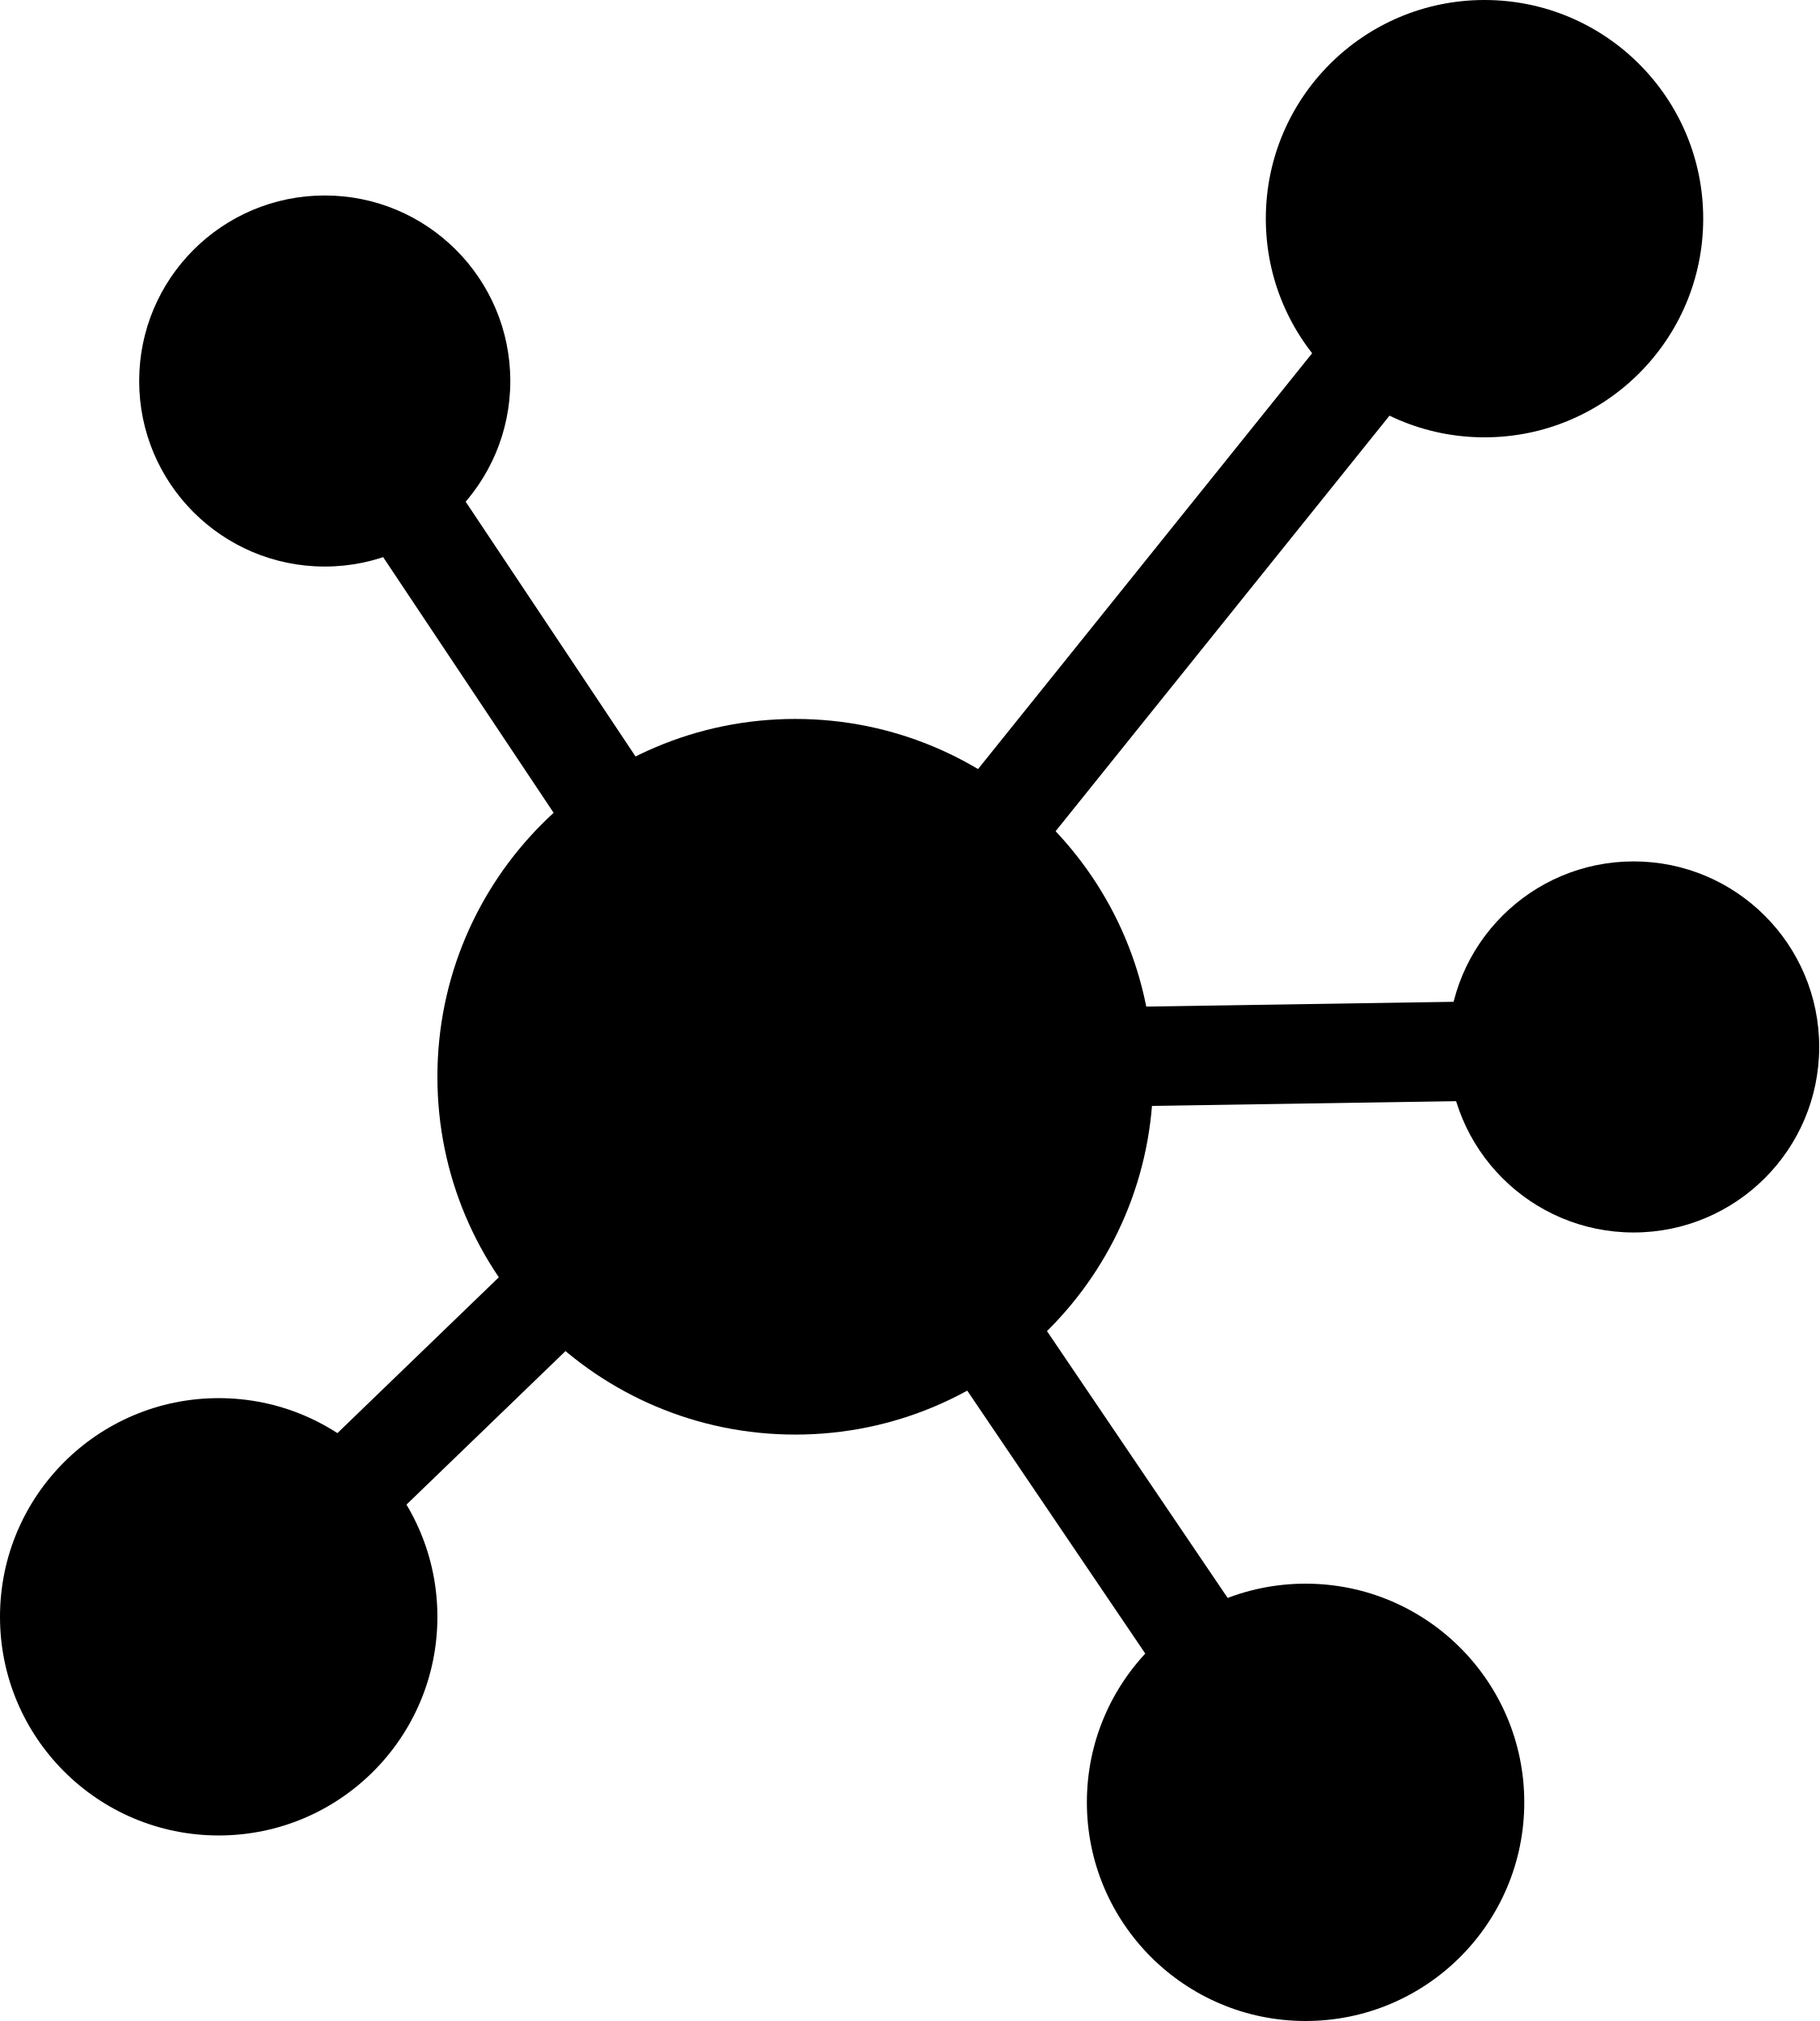
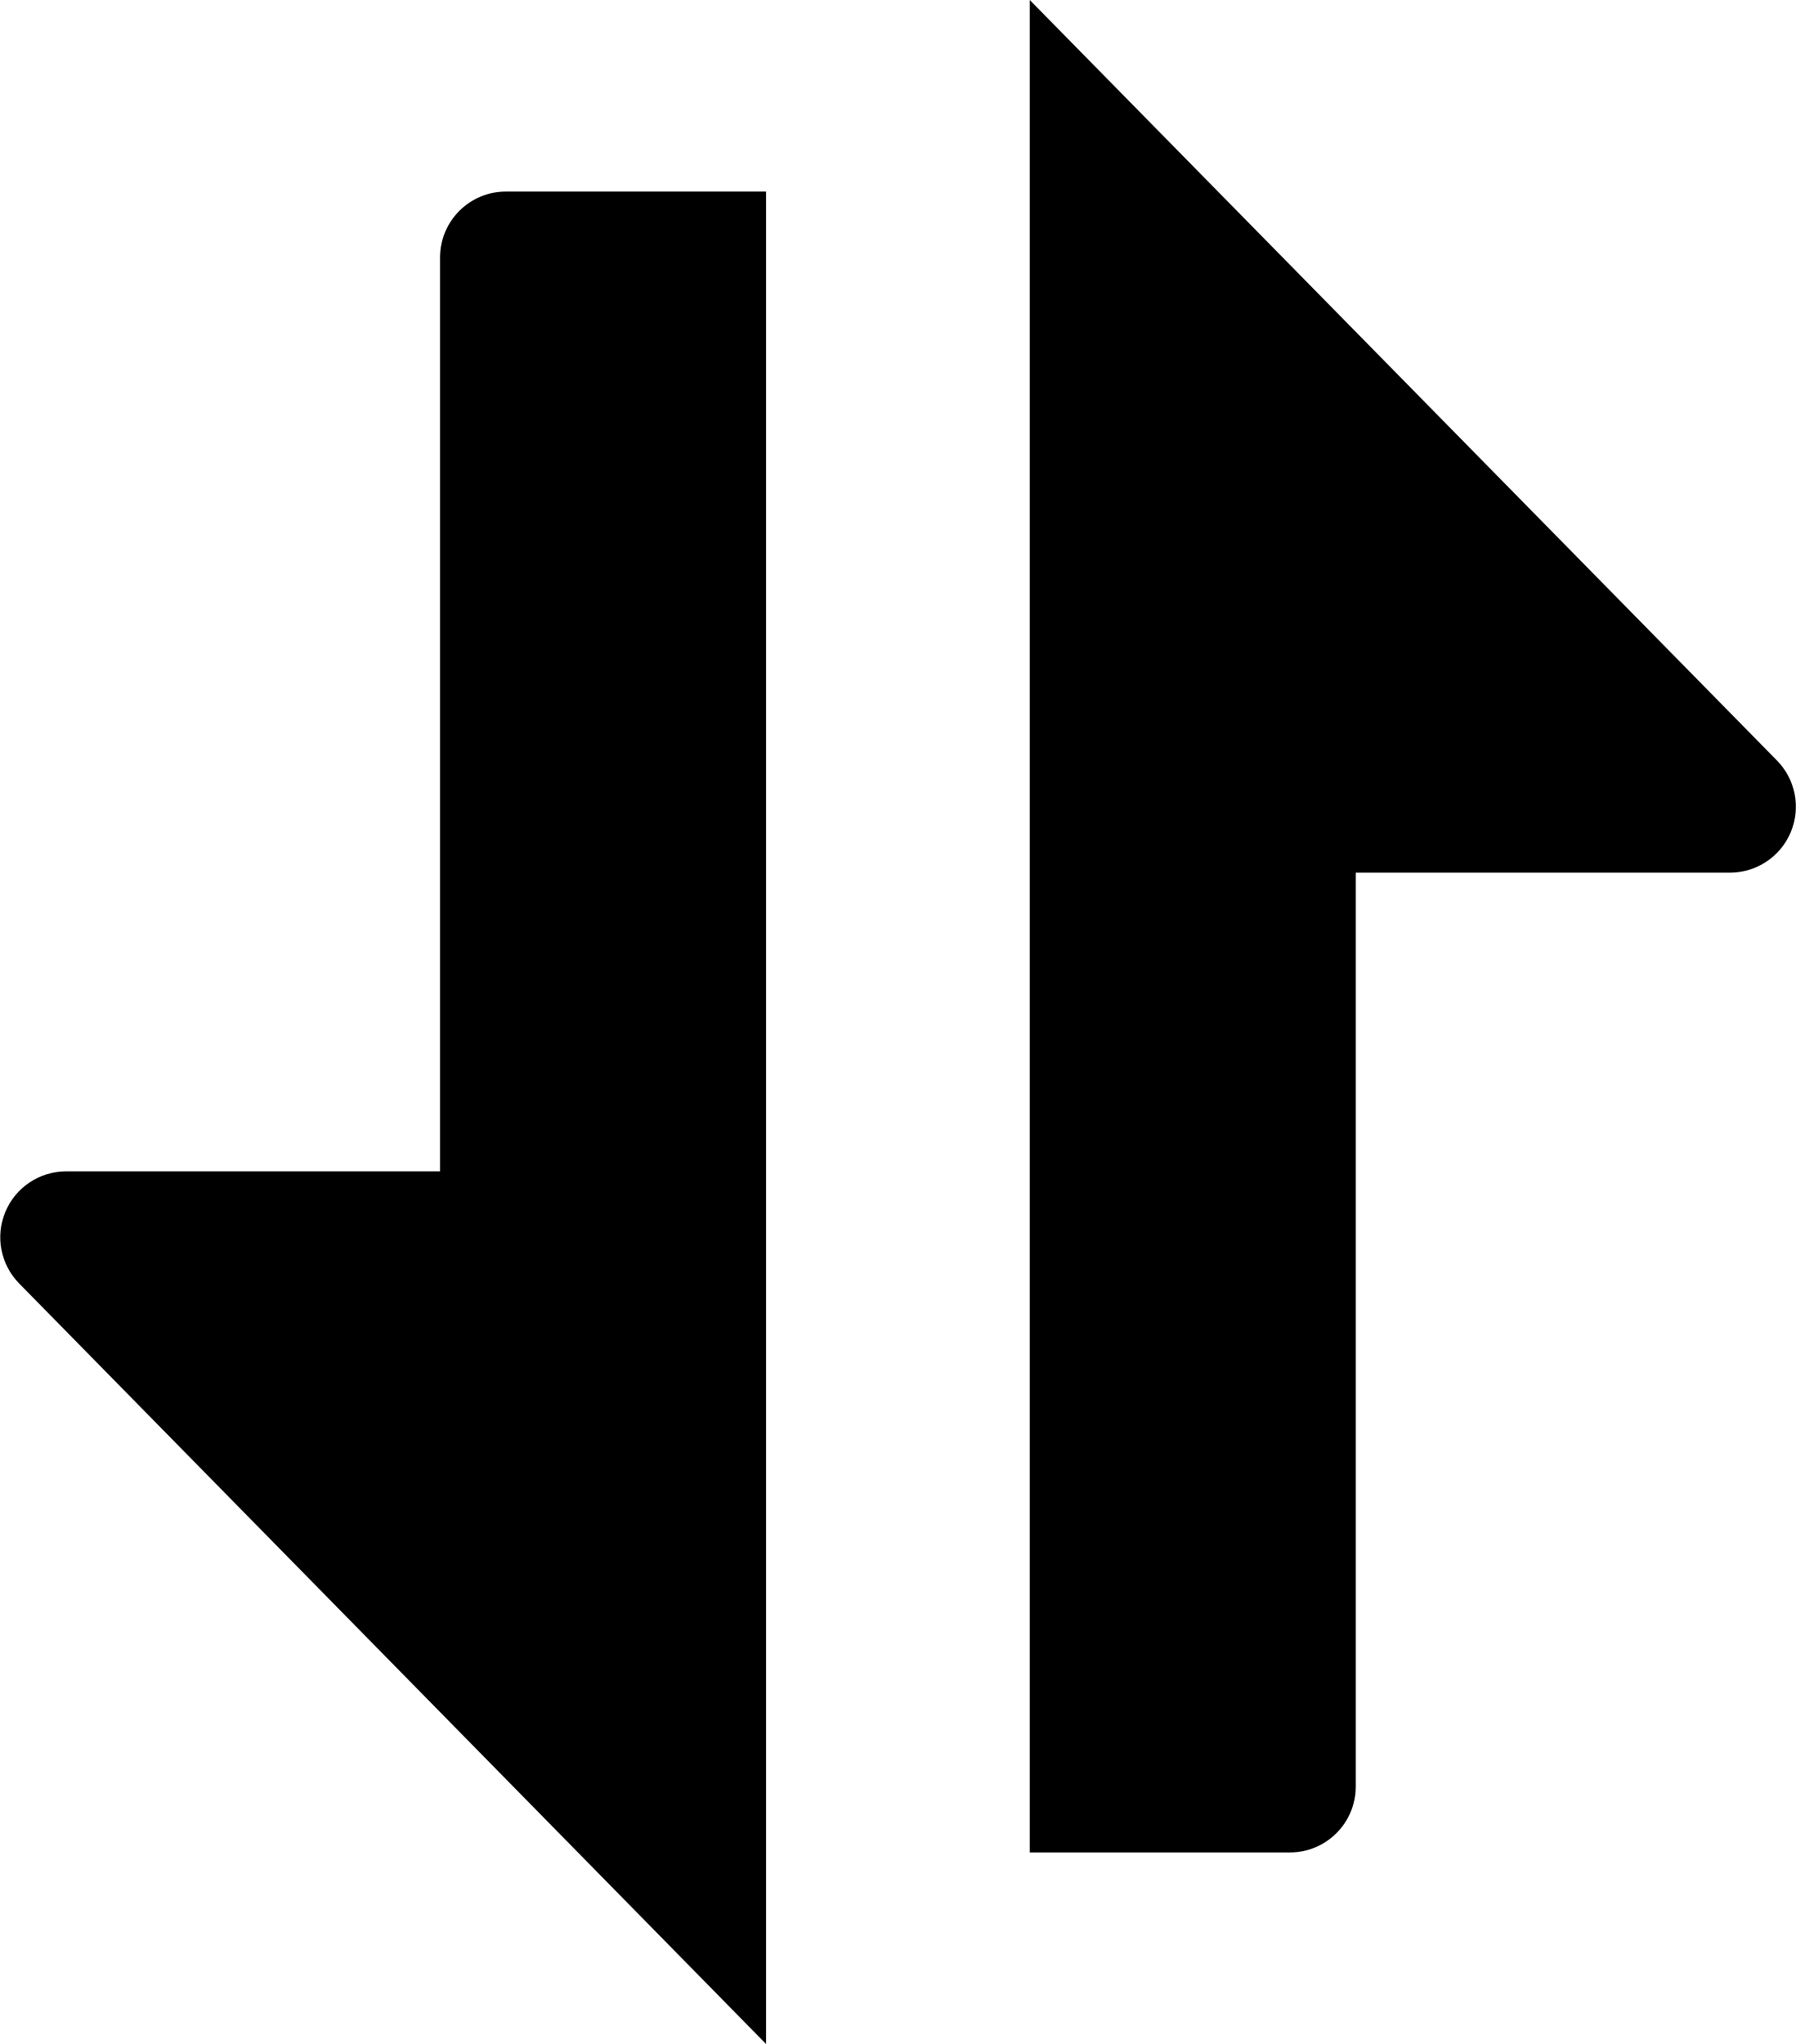
- <svg xmlns="http://www.w3.org/2000/svg" version="1.1" id="Layer_1" x="0px" y="0px" viewBox="0 0 54.9 61" style="enable-background:new 0 0 54.9 61;" xml:space="preserve">
+ <svg xmlns="http://www.w3.org/2000/svg" viewBox="0 0 54.48 62">
  <g>
-     <circle cx="24" cy="32.5" r="10.8" />
-     <circle cx="44.8" cy="6.6" r="6.6" />
-     <circle cx="6.6" cy="48.8" r="6.6" />
-     <circle cx="39.4" cy="54.4" r="6.6" />
-     <circle cx="9.8" cy="11.5" r="5.6" />
-     <rect x="4.6" y="20.4" transform="matrix(0.5547 0.8321 -0.8321 0.5547 25.6688 -4.2126)" width="24.3" height="3" />
-     <rect x="18.5" y="41.8" transform="matrix(0.5606 0.8281 -0.8281 0.5606 49.8601 -7.4088)" width="26.9" height="3" />
-     <rect x="33.1" y="2.3" transform="matrix(0.7796 0.6263 -0.6263 0.7796 19.7144 -17.4389)" width="3" height="33.9" />
-     <rect x="13.7" y="29" transform="matrix(0.6946 0.7194 -0.7194 0.6946 33.7916 1.417)" width="3" height="23.1" />
-     <circle cx="49.3" cy="31.6" r="5.6" />
-     <rect x="35.4" y="19.6" transform="matrix(1.562309e-02 0.9999 -0.9999 1.562309e-02 68.0976 -5.5469)" width="3" height="24.3" />
+     <g id="Sprout_Redirects" data-name="Sprout Redirects">
+       <path id="icon-mask" d="M23.24,62h0L.58,38.93A2,2,0,0,1,2,35.53H13.35V7.81a2,2,0,0,1,2-2h7.89V62m8-62V56.19h7.89a2,2,0,0,0,2-2V26.47H52.48a2,2,0,0,0,1.43-3.4L31.24,0h0" />
+     </g>
  </g>
</svg>
